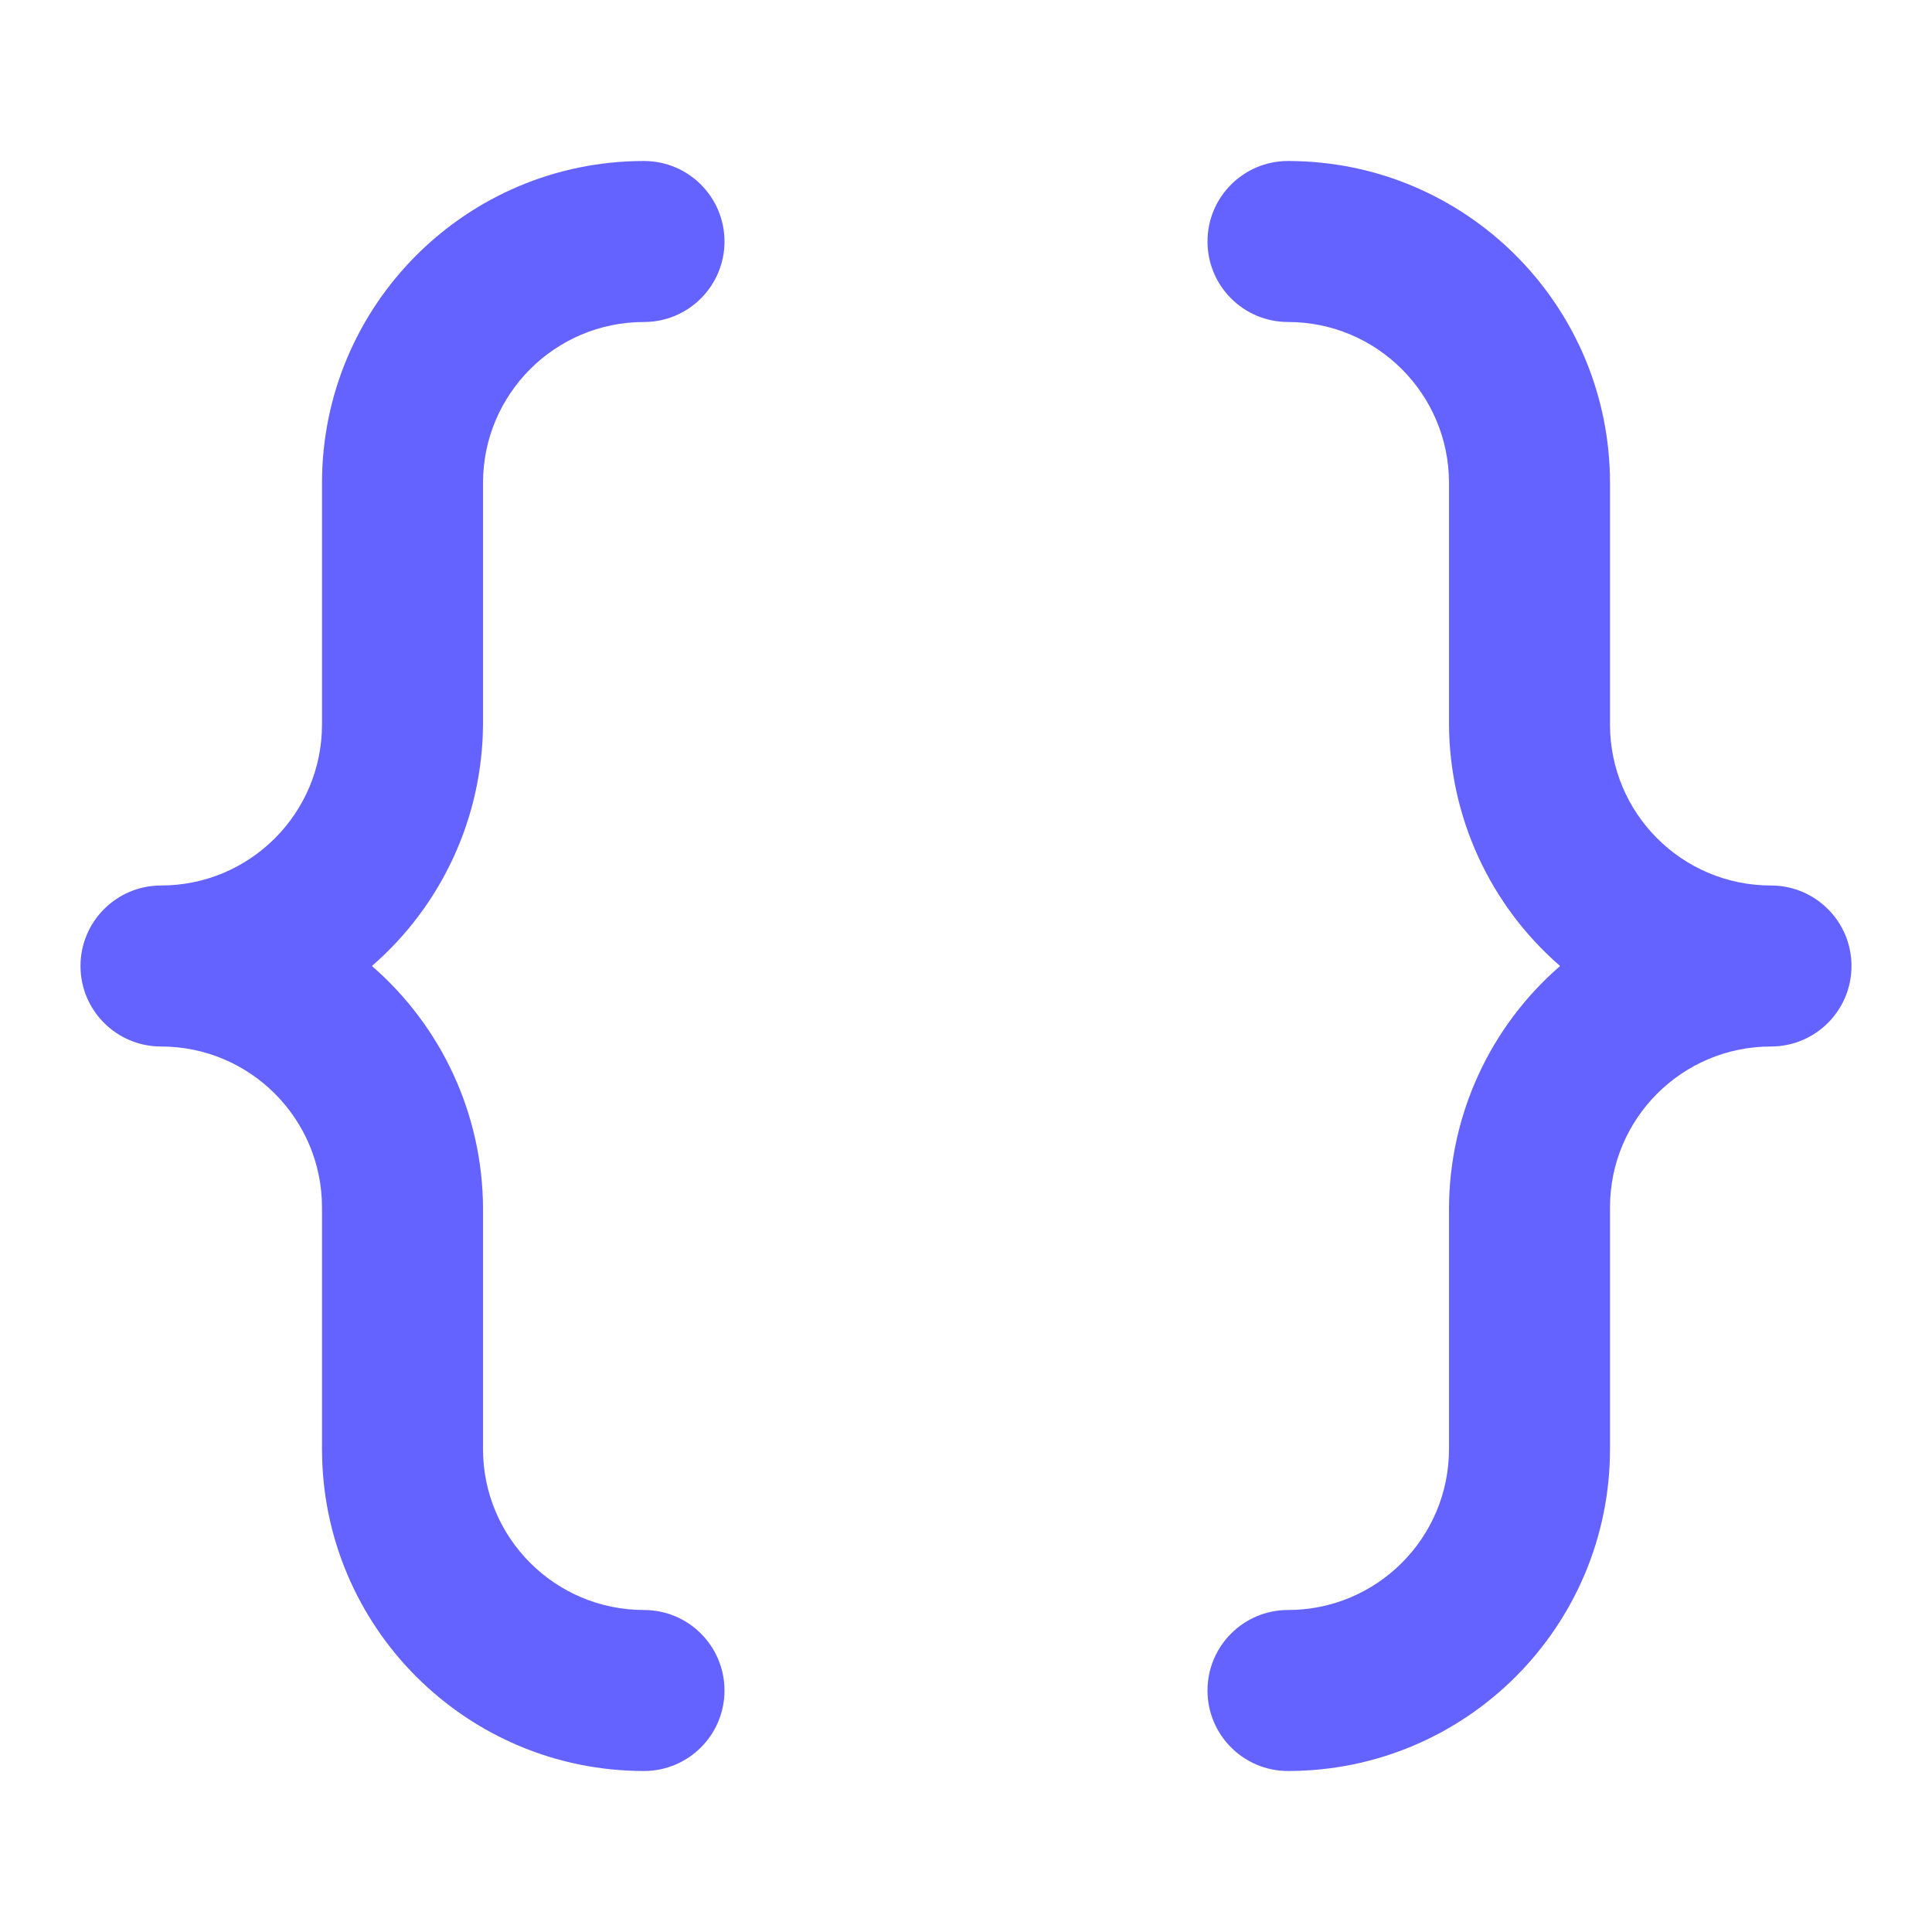
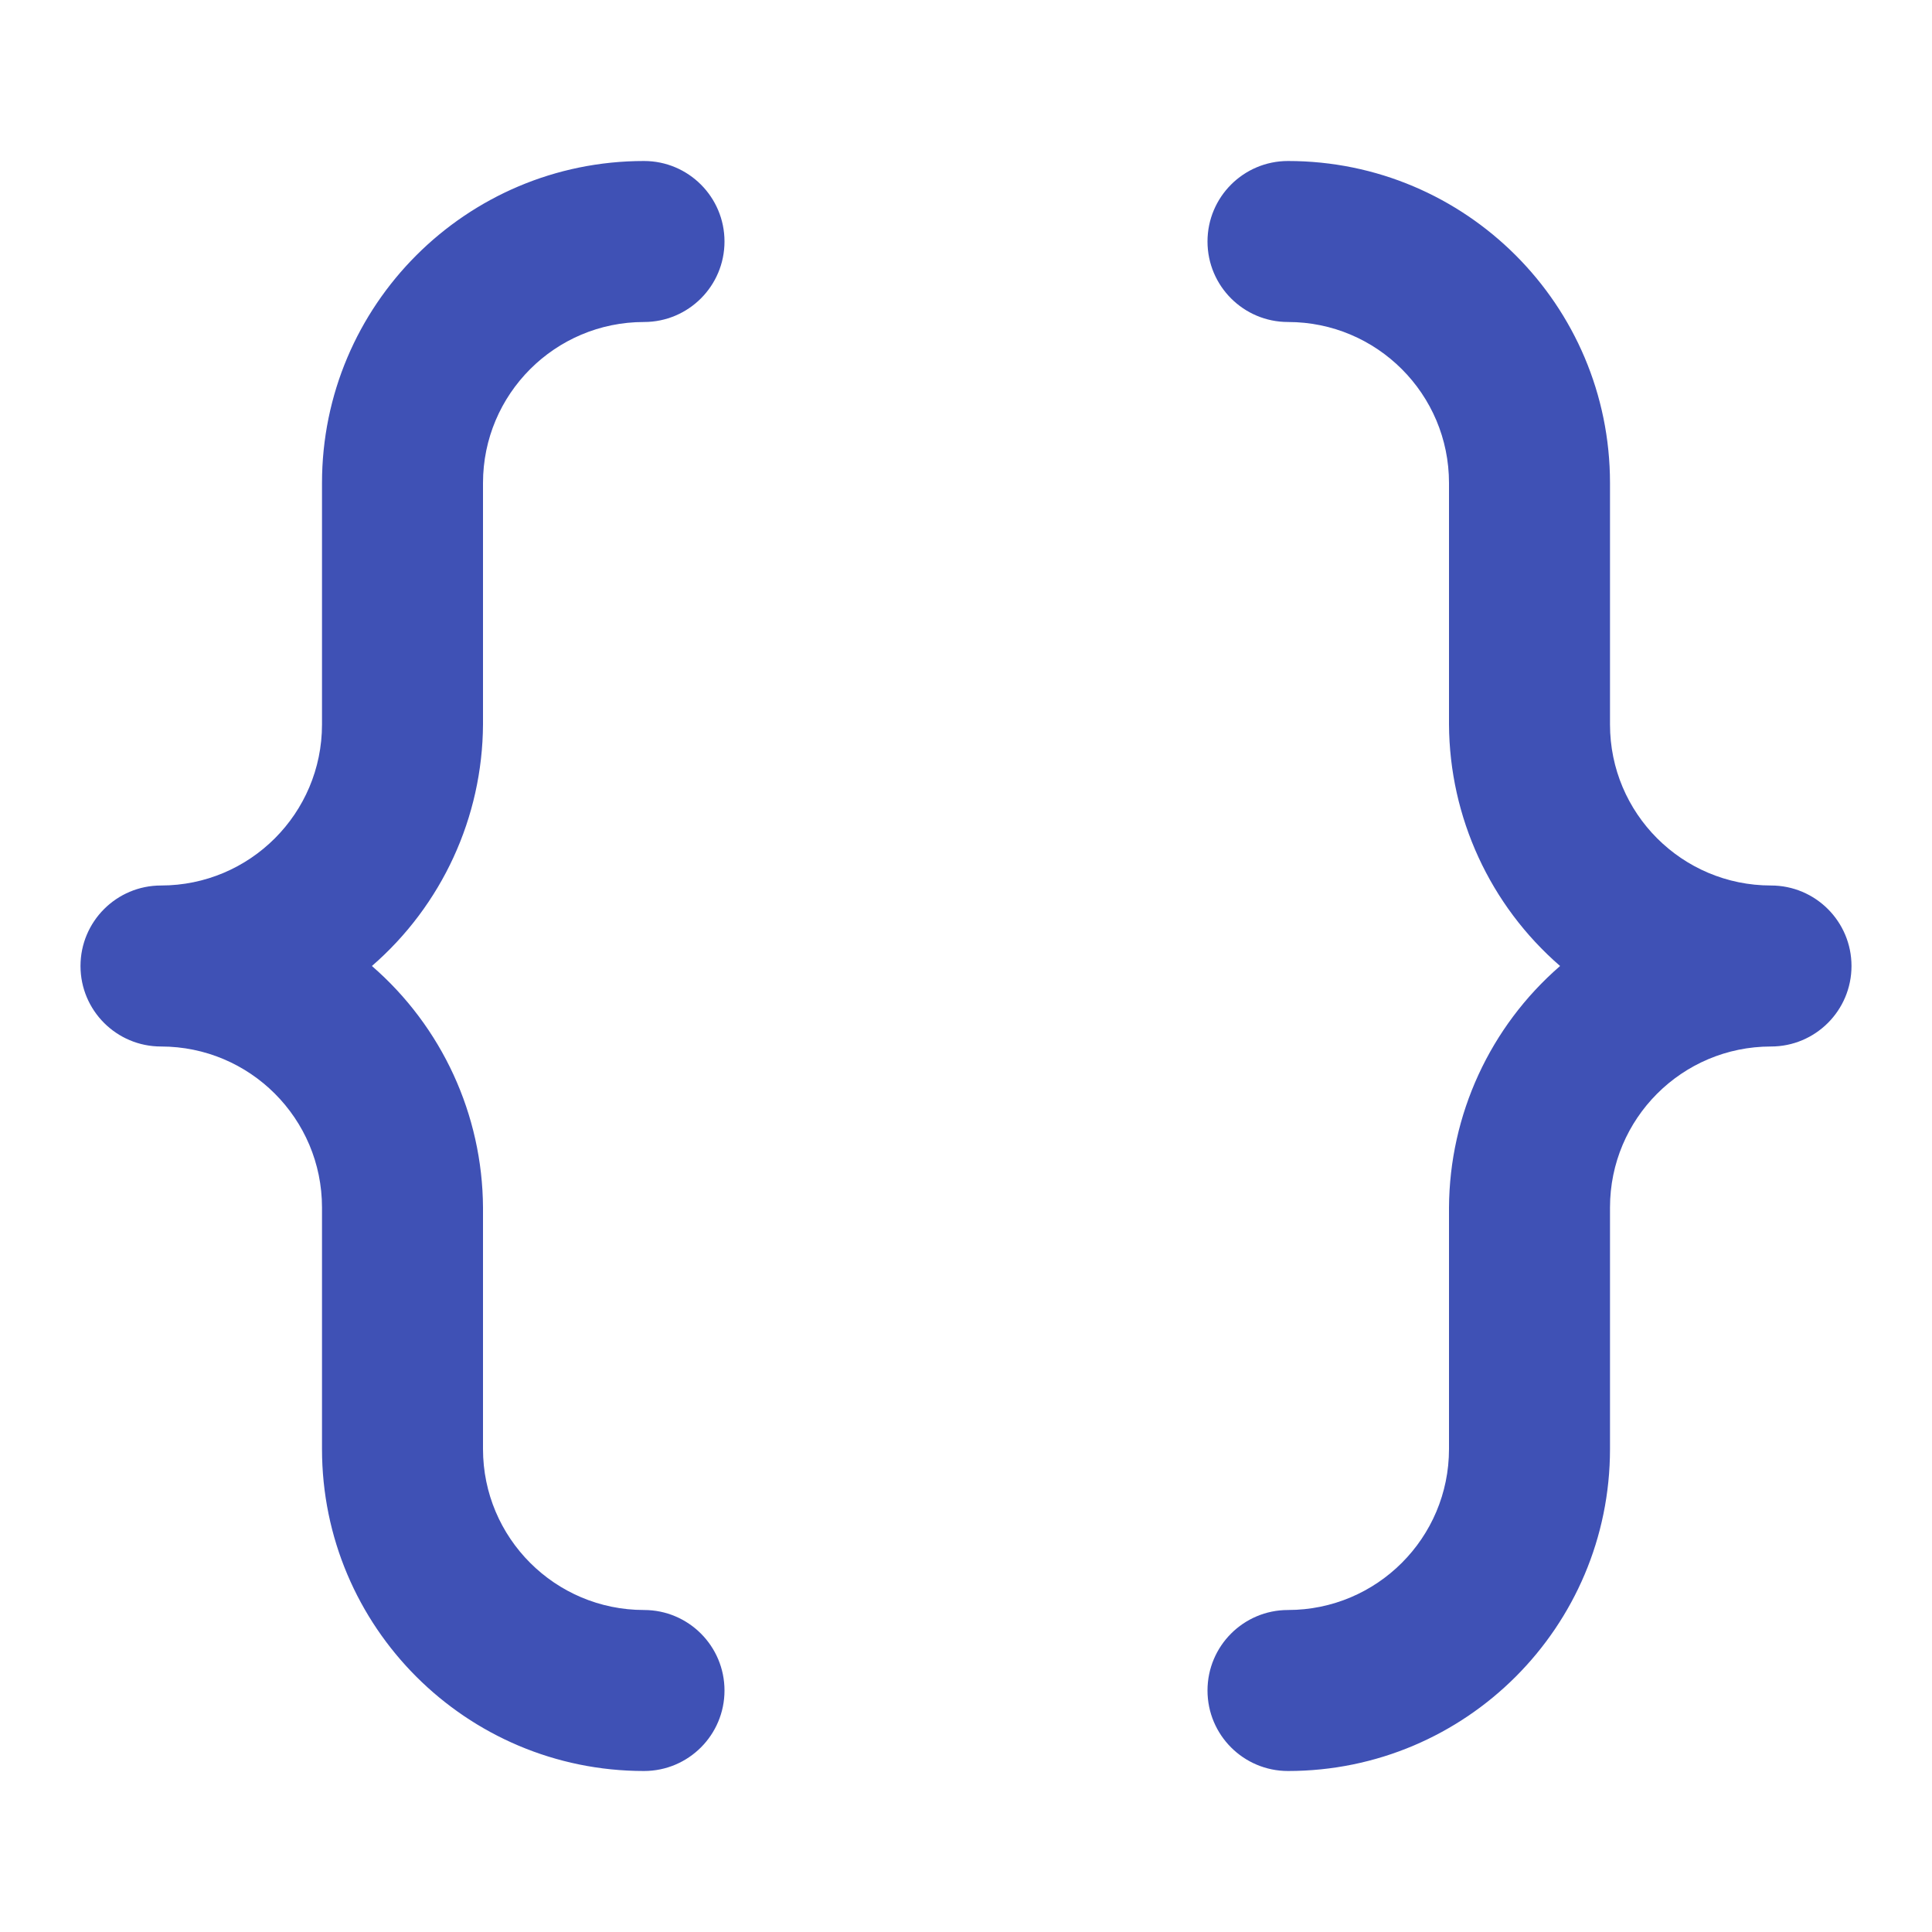
<svg xmlns="http://www.w3.org/2000/svg" data-name="Layer 1" viewBox="0 0 24 24">
-   <path fill="#6563ff" d="M6,6A2,2,0,0,1,8,4,1,1,0,0,0,8,2,4,4,0,0,0,4,6V9a2,2,0,0,1-2,2,1,1,0,0,0,0,2,2,2,0,0,1,2,2v3a4,4,0,0,0,4,4,1,1,0,0,0,0-2,2,2,0,0,1-2-2V15a4,4,0,0,0-1.38-3A4,4,0,0,0,6,9Zm16,5a2,2,0,0,1-2-2V6a4,4,0,0,0-4-4,1,1,0,0,0,0,2,2,2,0,0,1,2,2V9a4,4,0,0,0,1.38,3A4,4,0,0,0,18,15v3a2,2,0,0,1-2,2,1,1,0,0,0,0,2,4,4,0,0,0,4-4V15a2,2,0,0,1,2-2,1,1,0,0,0,0-2Z" />
+   <path fill="#3F51B5" d="M6,6A2,2,0,0,1,8,4,1,1,0,0,0,8,2,4,4,0,0,0,4,6V9a2,2,0,0,1-2,2,1,1,0,0,0,0,2,2,2,0,0,1,2,2v3a4,4,0,0,0,4,4,1,1,0,0,0,0-2,2,2,0,0,1-2-2V15a4,4,0,0,0-1.38-3A4,4,0,0,0,6,9Zm16,5a2,2,0,0,1-2-2V6a4,4,0,0,0-4-4,1,1,0,0,0,0,2,2,2,0,0,1,2,2V9a4,4,0,0,0,1.38,3A4,4,0,0,0,18,15v3a2,2,0,0,1-2,2,1,1,0,0,0,0,2,4,4,0,0,0,4-4V15a2,2,0,0,1,2-2,1,1,0,0,0,0-2Z" />
</svg>
